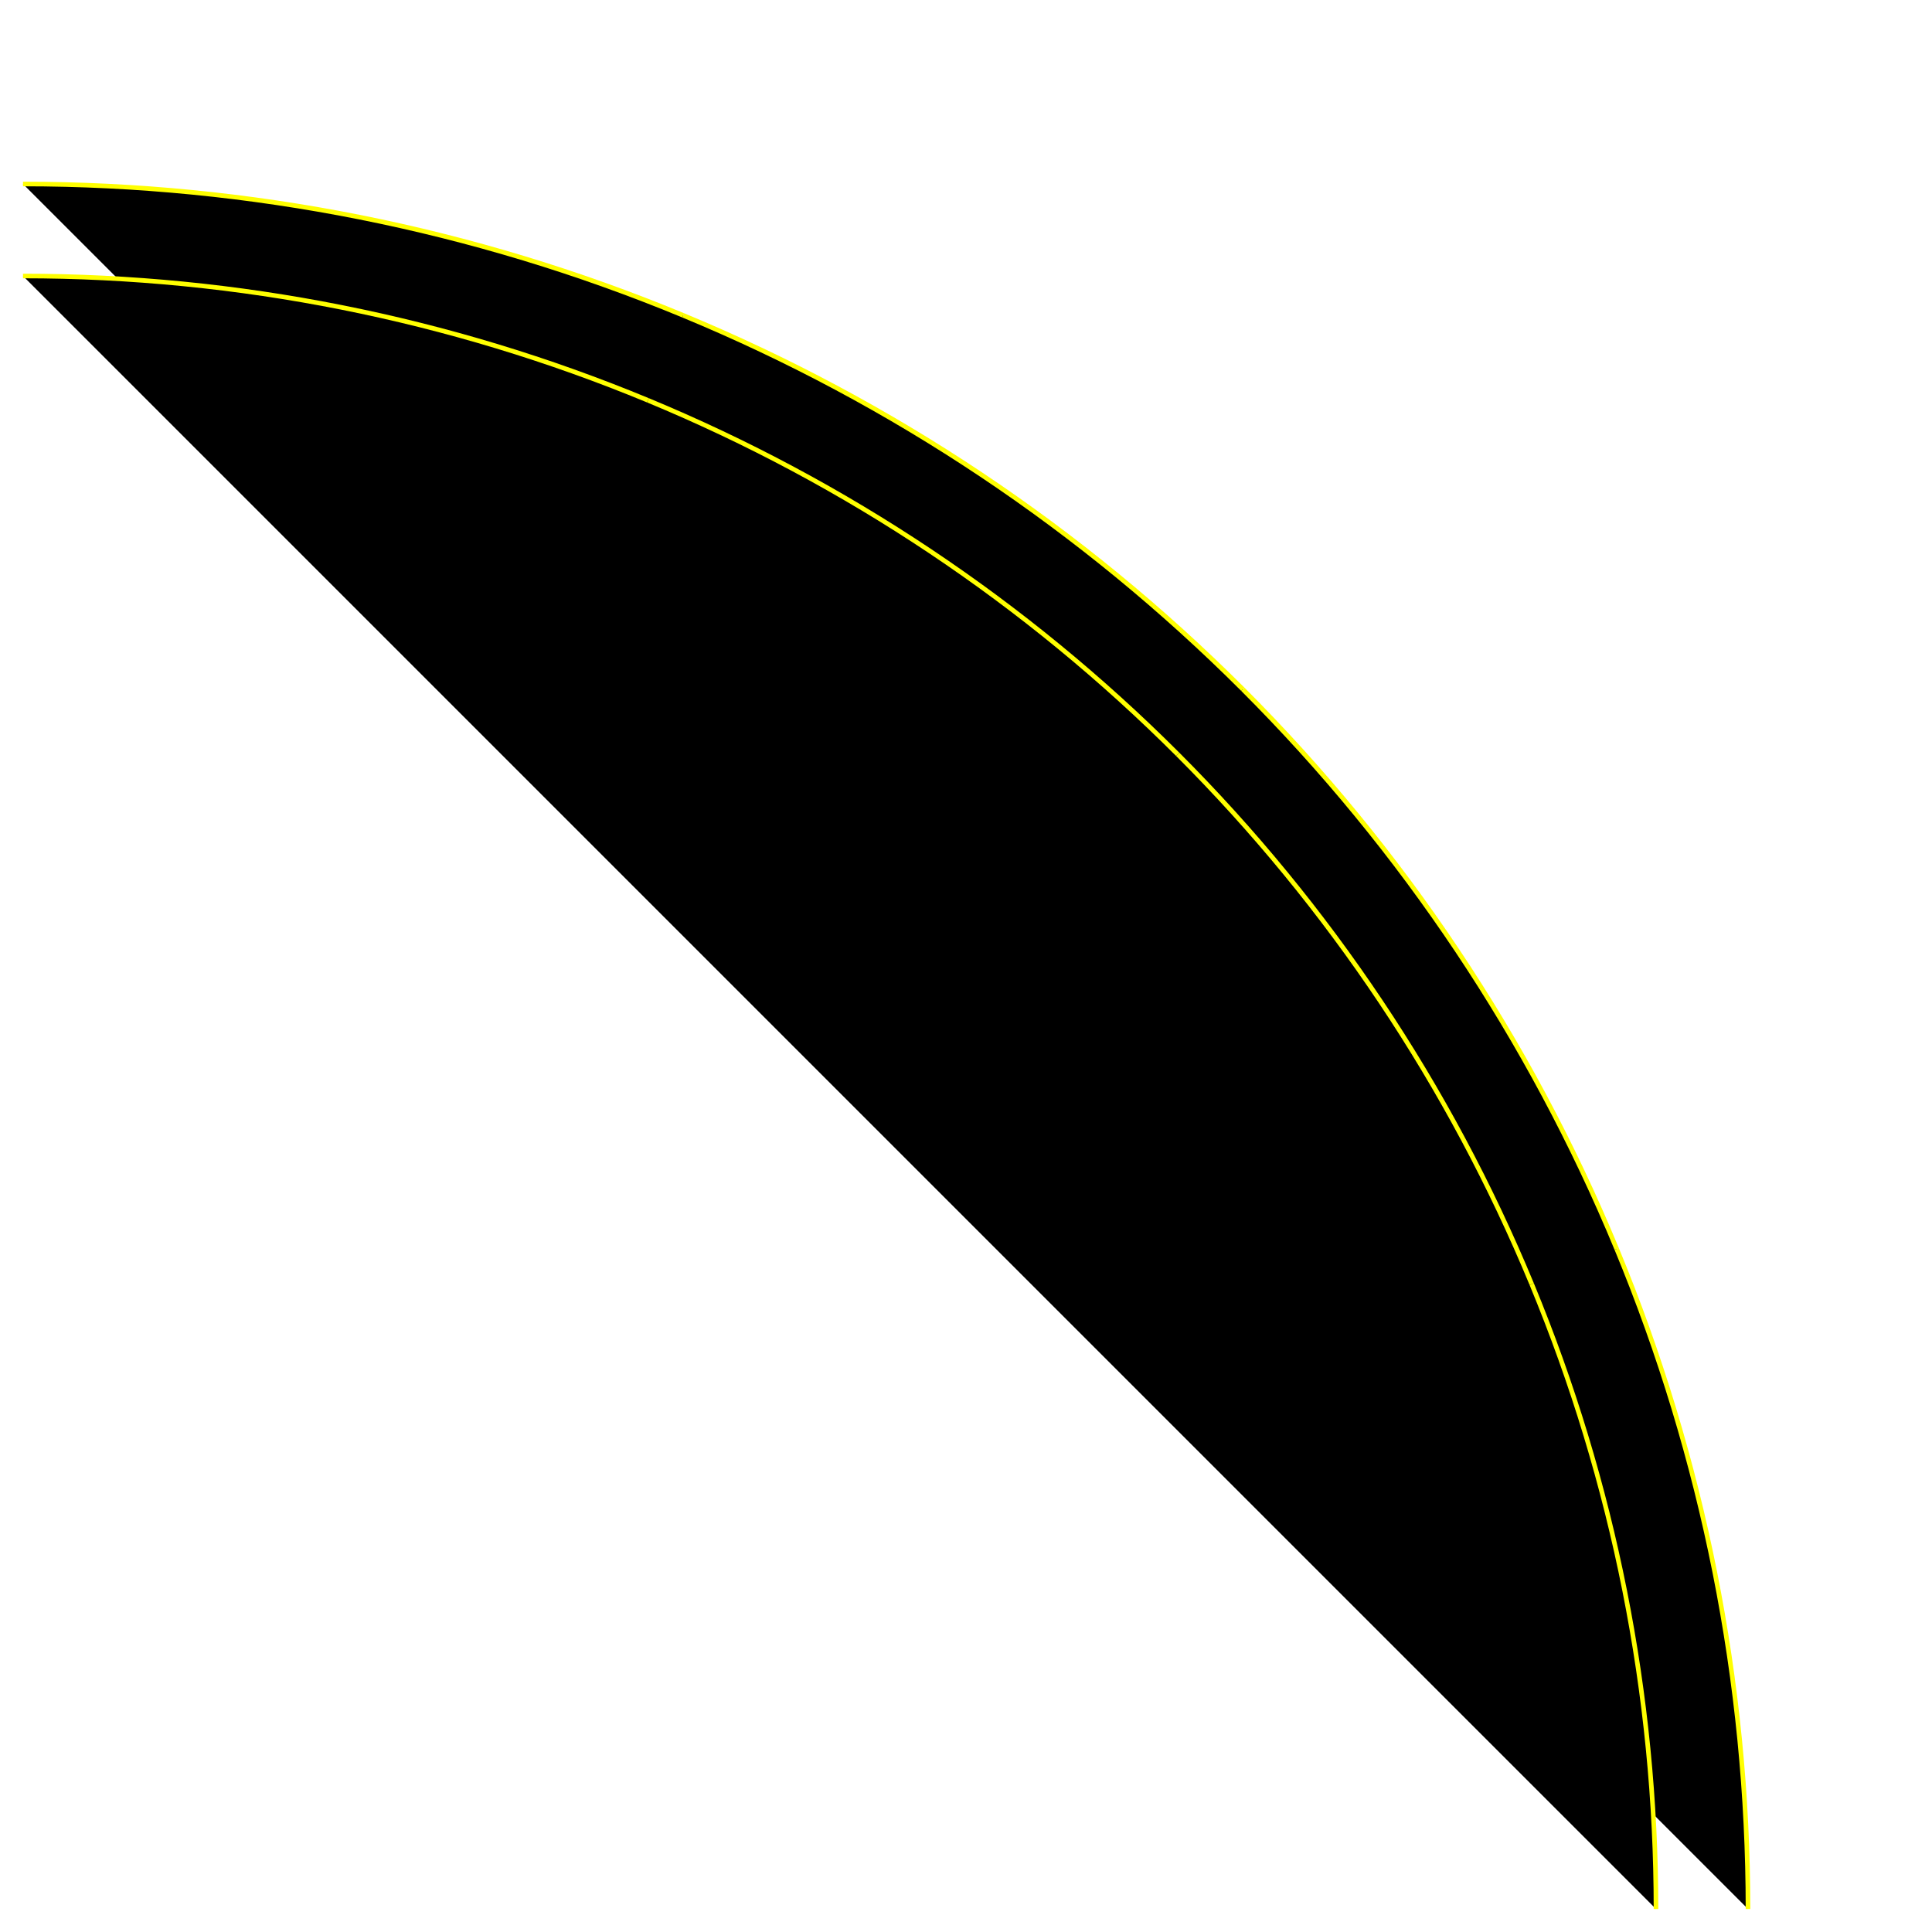
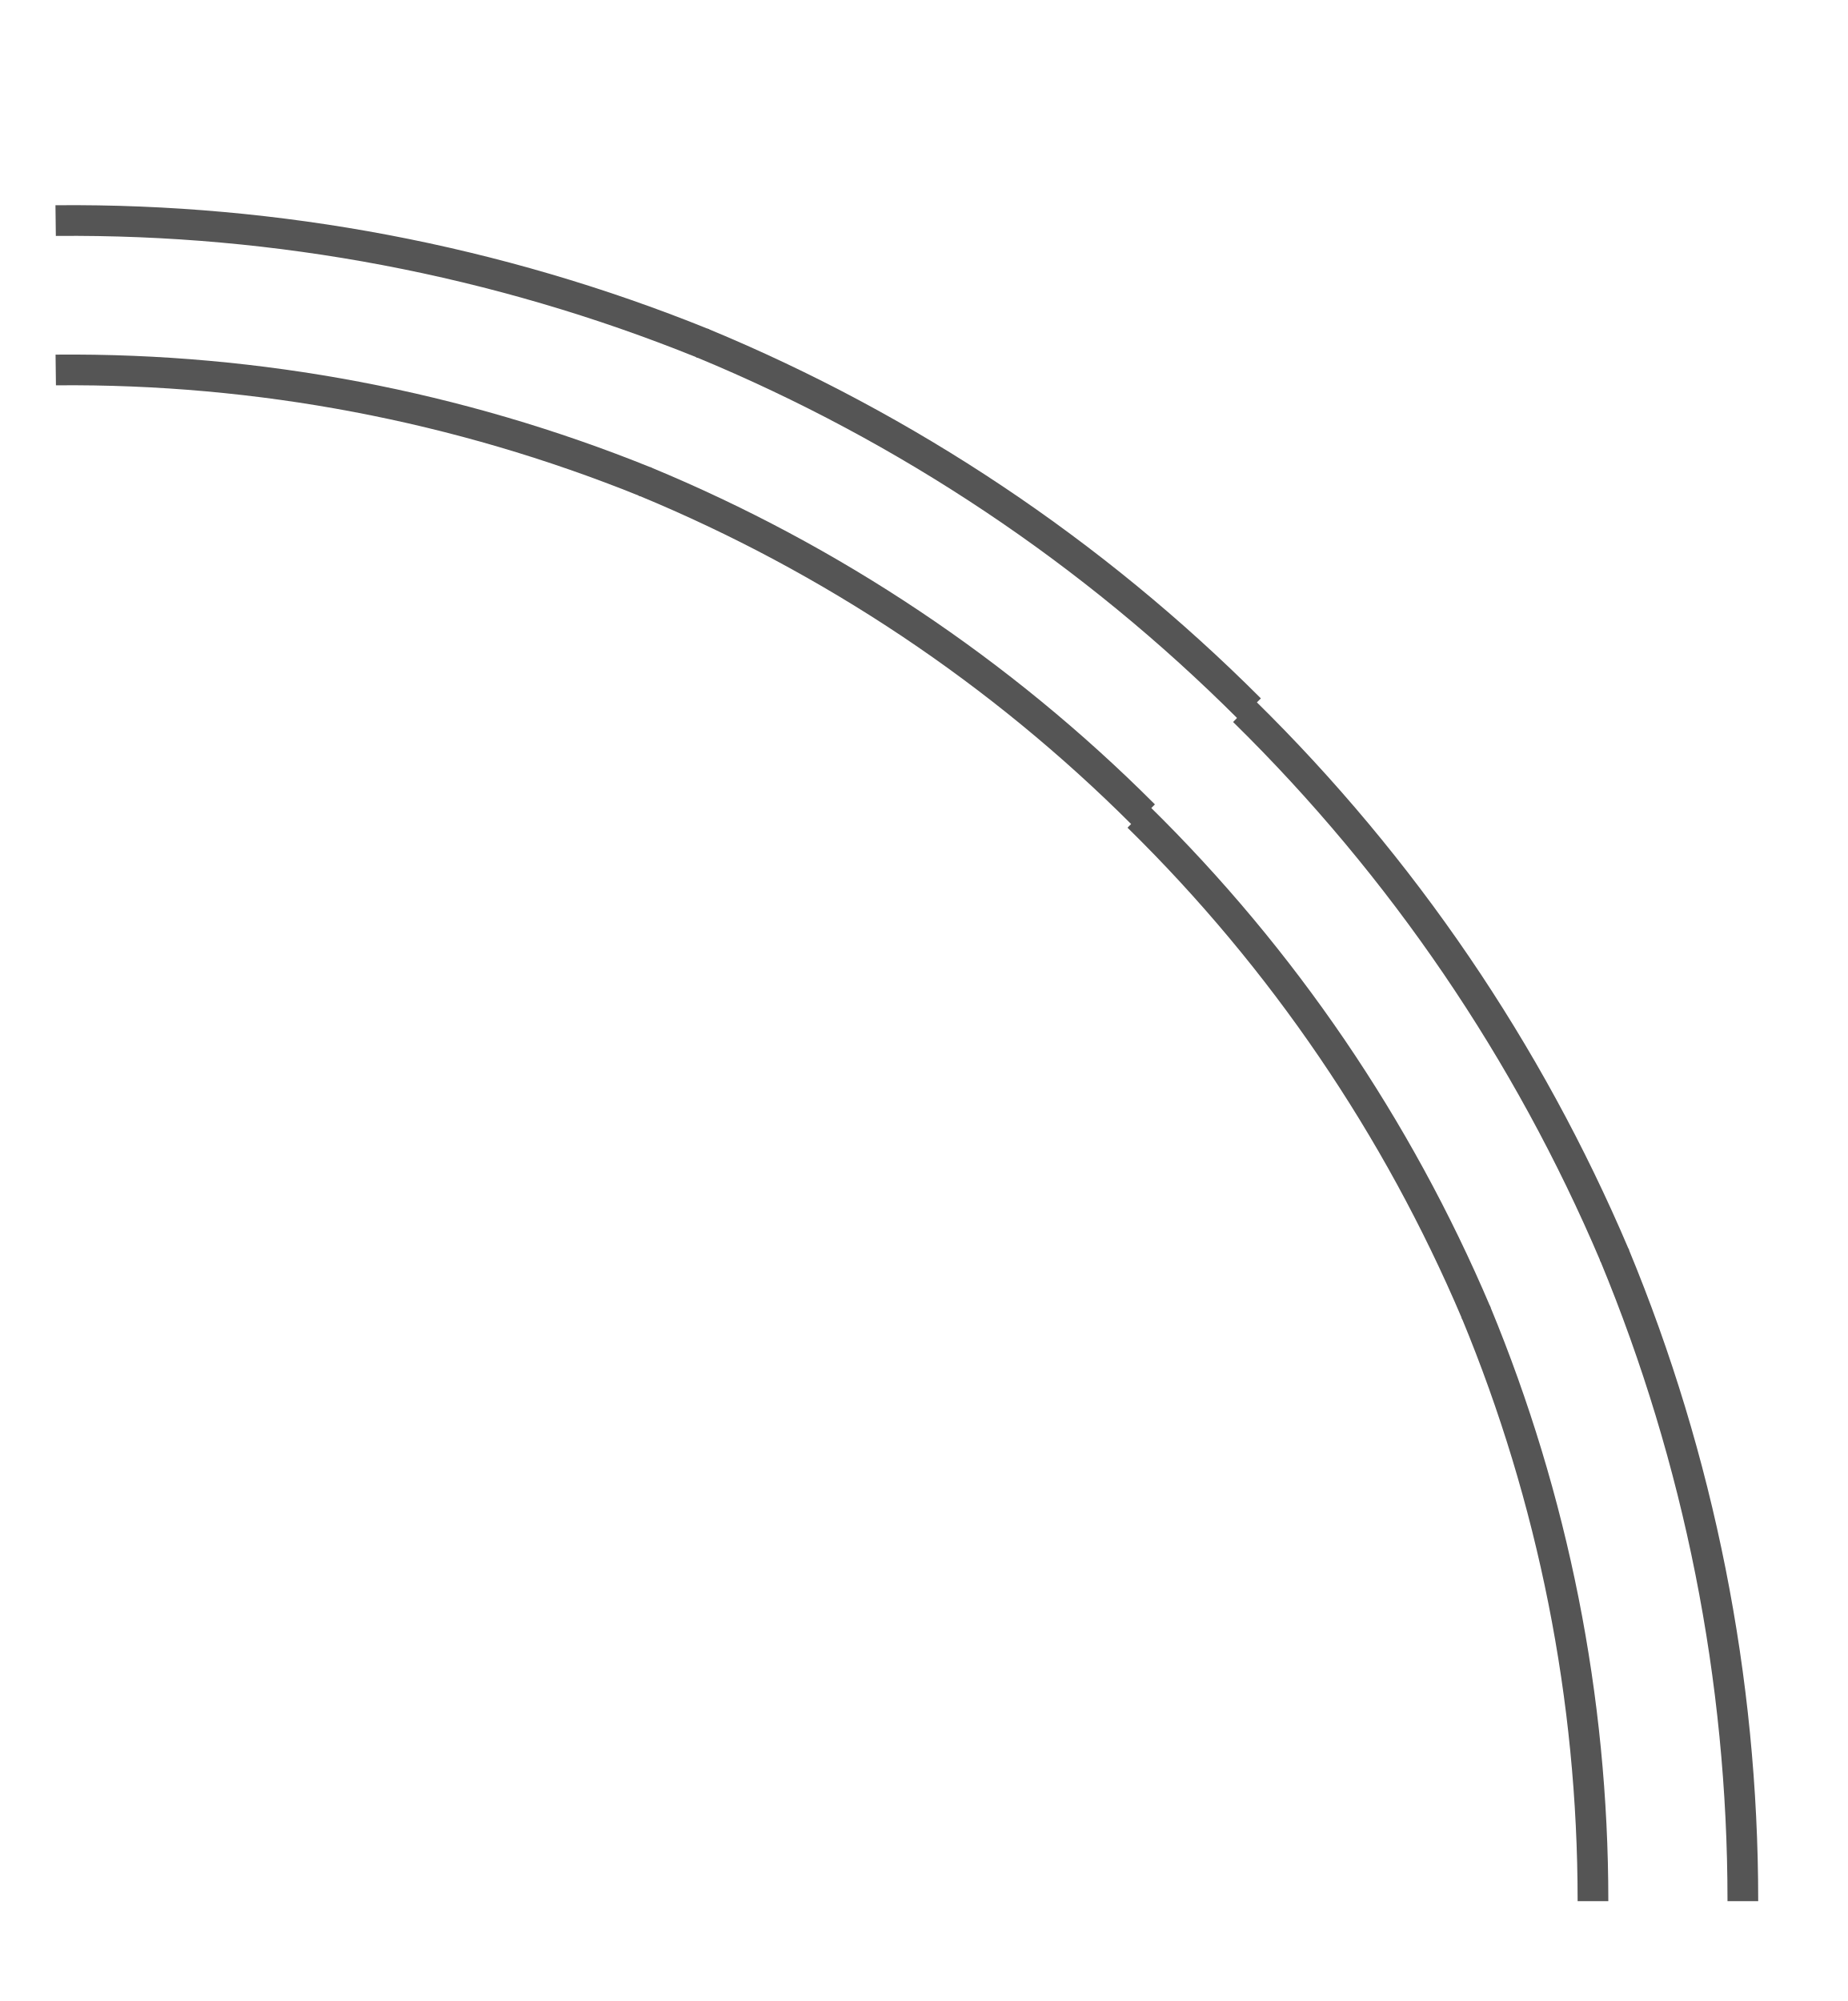
- <svg xmlns="http://www.w3.org/2000/svg" width="420px" height="420px" viewBox="0 0  420 420" preserveAspectRatio="xMidYMid meet" style="shape-rendering:auto;">
-   <path d="M5,60 a 355,355 0 0,1 355,355" class="B" style="stroke-linecap:square" />
-   <path d="M5,40 a 375,375 0 0,1 375,375" class="B" style="stroke-linecap:square" />
-   <path d="M 370,420 l 0,-20" class="B" style="stroke-width:1px;" />
-   <g id="B5" class="S1">
-     <path d="M5,60 a 355,355 0 0,1 135.85,27.02" class="L" style="stroke:#ff0" />
+ <svg width="361" height="391" viewBox="-262 -22 361 391">
+   <g class="B4">
+     <path class="L" nr="0" part="CRail" transform="translate(-135.9054,72.12544) rotate(202)" d="M -0.2,0 h 0.2 a 300,300 0,0,0 114.805,-22.836 l 0.185,-0.077" style="fill:none;stroke:#555;stroke-width:6px;" />
  </g>
-   <g id="B6" class="S1">
-     <path d="M140.85,87.02 a 355,355 0 0,1 115.17,76.96" class="L" style="stroke:#ff0" />
+   <g class="B5">
+     <path class="L" nr="1" part="CRail" transform="translate(-38.57837,137.1573) rotate(225)" d="M -0.2,0 h 0.2 a 300,300 0,0,0 114.805,-22.836 l 0.185,-0.077" style="fill:none;stroke:#555;stroke-width:6px;" />
  </g>
-   <g id="B7" class="S1">
-     <path d="M256.02,163.98 a 355,355 0 0,1 76.96,115.17" class="L" style="stroke:#ff0" />
+   <g class="B6">
+     <path class="L" nr="2" part="CRail" transform="translate(26.45346,234.4843) rotate(247)" d="M -0.2,0 h 0.2 a 300,300 0,0,0 114.805,-22.836 l 0.185,-0.077" style="fill:none;stroke:#555;stroke-width:6px;" />
  </g>
-   <g id="B8" class="S1">
-     <path d="M332.98,279.15 a 355,355 0 0,1 27.02,135.85" class="L" style="stroke:#ff0" />
+   <g class="B7">
+     <path class="L" nr="3" part="CRail" transform="translate(49.2896,349.2893) rotate(270)" d="M -0.2,0 h 0.2 a 300,300 0,0,0 114.805,-22.836 l 0.185,-0.077" style="fill:none;stroke:#555;stroke-width:6px;" />
  </g>
-   <g id="B1" class="S1">
-     <path d="M5,40 a 375,375 1 0,1 143.51,28.55" class="L" style="stroke:#ff0" />
+   <g class="B0">
+     <path class="L" nr="4" part="CRail" transform="translate(-124.697,45.06563) rotate(202)" d="M -0.2,0 h 0.2 a 329.289,329.289 0,0,0 126.013,-25.066 l 0.185,-0.077" style="fill:none;stroke:#555;stroke-width:6px;" />
  </g>
-   <g id="B2" class="S1">
-     <path d="M148.51,68.55 a 375,375 1 0,1 121.66,81.28" class="L" style="stroke:#ff0" />
+   <g class="B1">
+     <path class="L" nr="5" part="CRail" transform="translate(-17.86792,116.4465) rotate(225)" d="M -0.2,0 h 0.2 a 329.289,329.289 0,0,0 126.013,-25.066 l 0.185,-0.077" style="fill:none;stroke:#555;stroke-width:6px;" />
  </g>
-   <g id="B3" class="S1">
-     <path d="M270.17,149.83 a 375,375 1 0,1 81.28,121.66" class="L" style="stroke:#ff0" />
+   <g class="B2">
+     <path class="L" nr="6" part="CRail" transform="translate(53.51297,223.2756) rotate(247)" d="M -0.2,0 h 0.2 a 329.289,329.289 0,0,0 126.013,-25.066 l 0.185,-0.077" style="fill:none;stroke:#555;stroke-width:6px;" />
  </g>
-   <g id="B4" class="S1">
-     <path d="M351.45,271.49 a 375,375 1 0,1 28.55,143.51" class="L" style="stroke:#ff0" />
+   <g class="B3">
+     <path class="L" nr="7" part="CRail" transform="translate(78.5786,349.289) rotate(270)" d="M -0.2,0 h 0.2 a 329.289,329.289 0,0,0 126.013,-25.066 l 0.185,-0.077" style="fill:none;stroke:#555;stroke-width:6px;" />
  </g>
+   <g class="Signals">
+ </g>
</svg>
